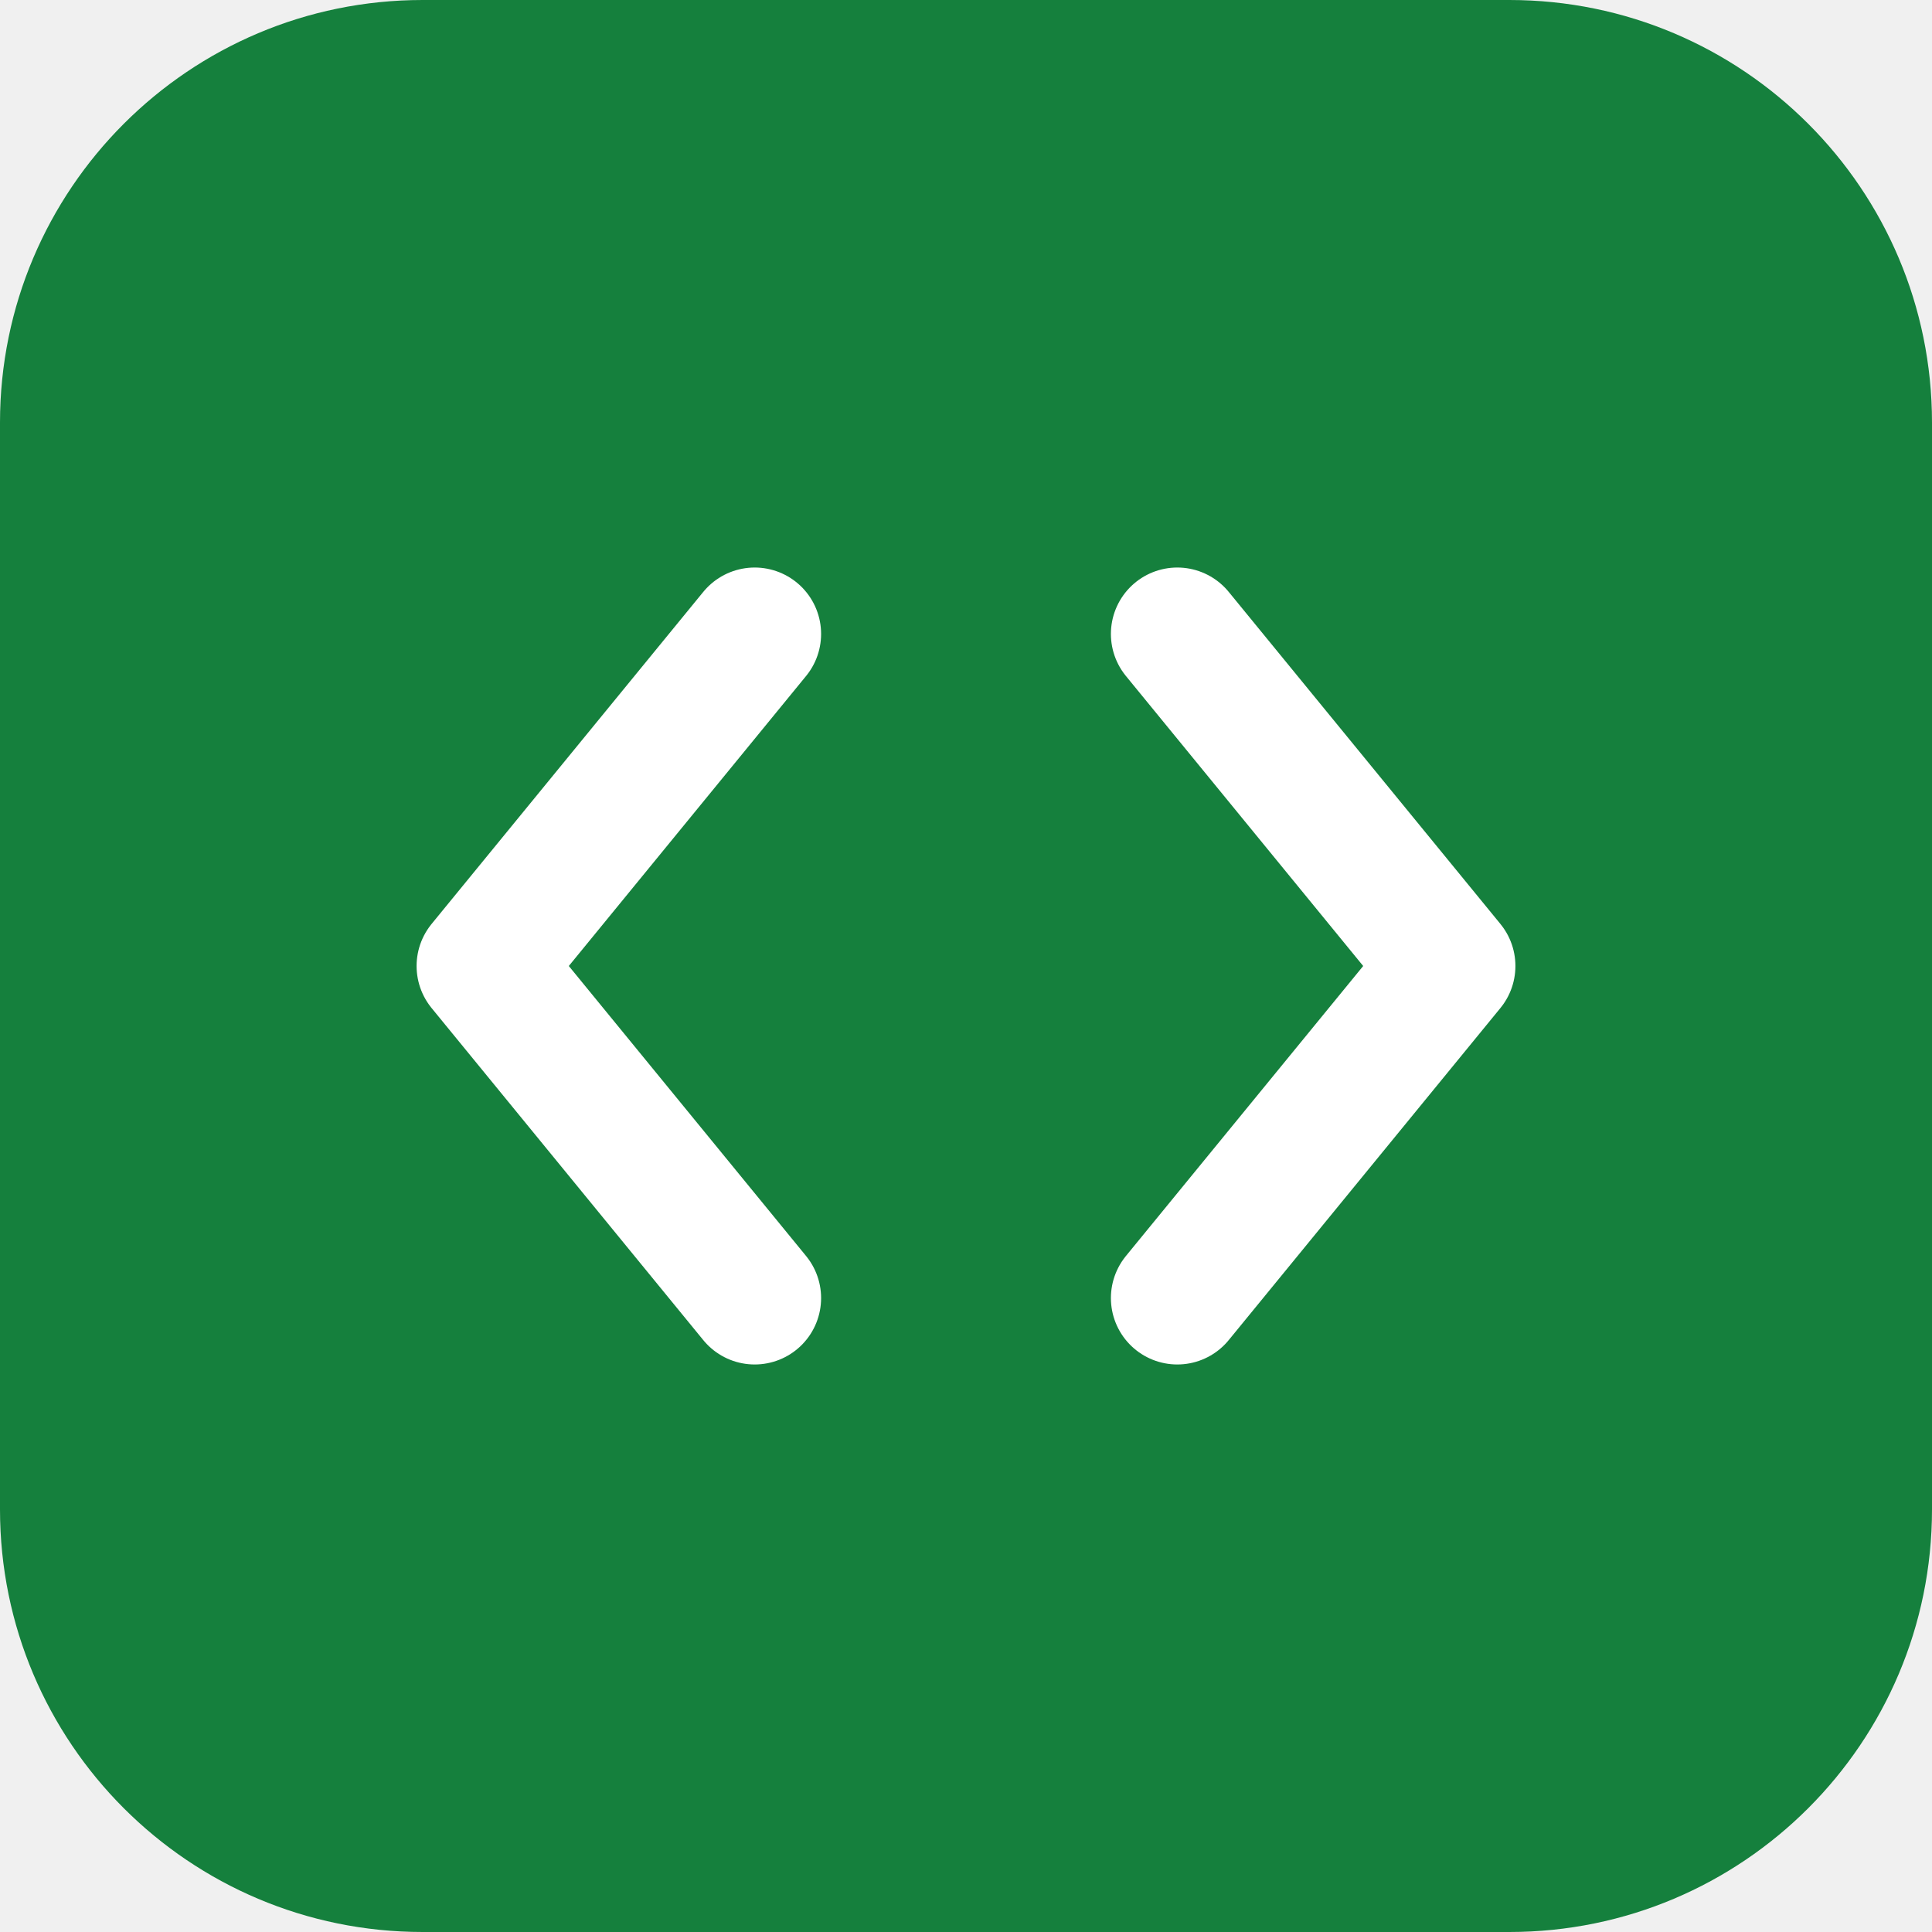
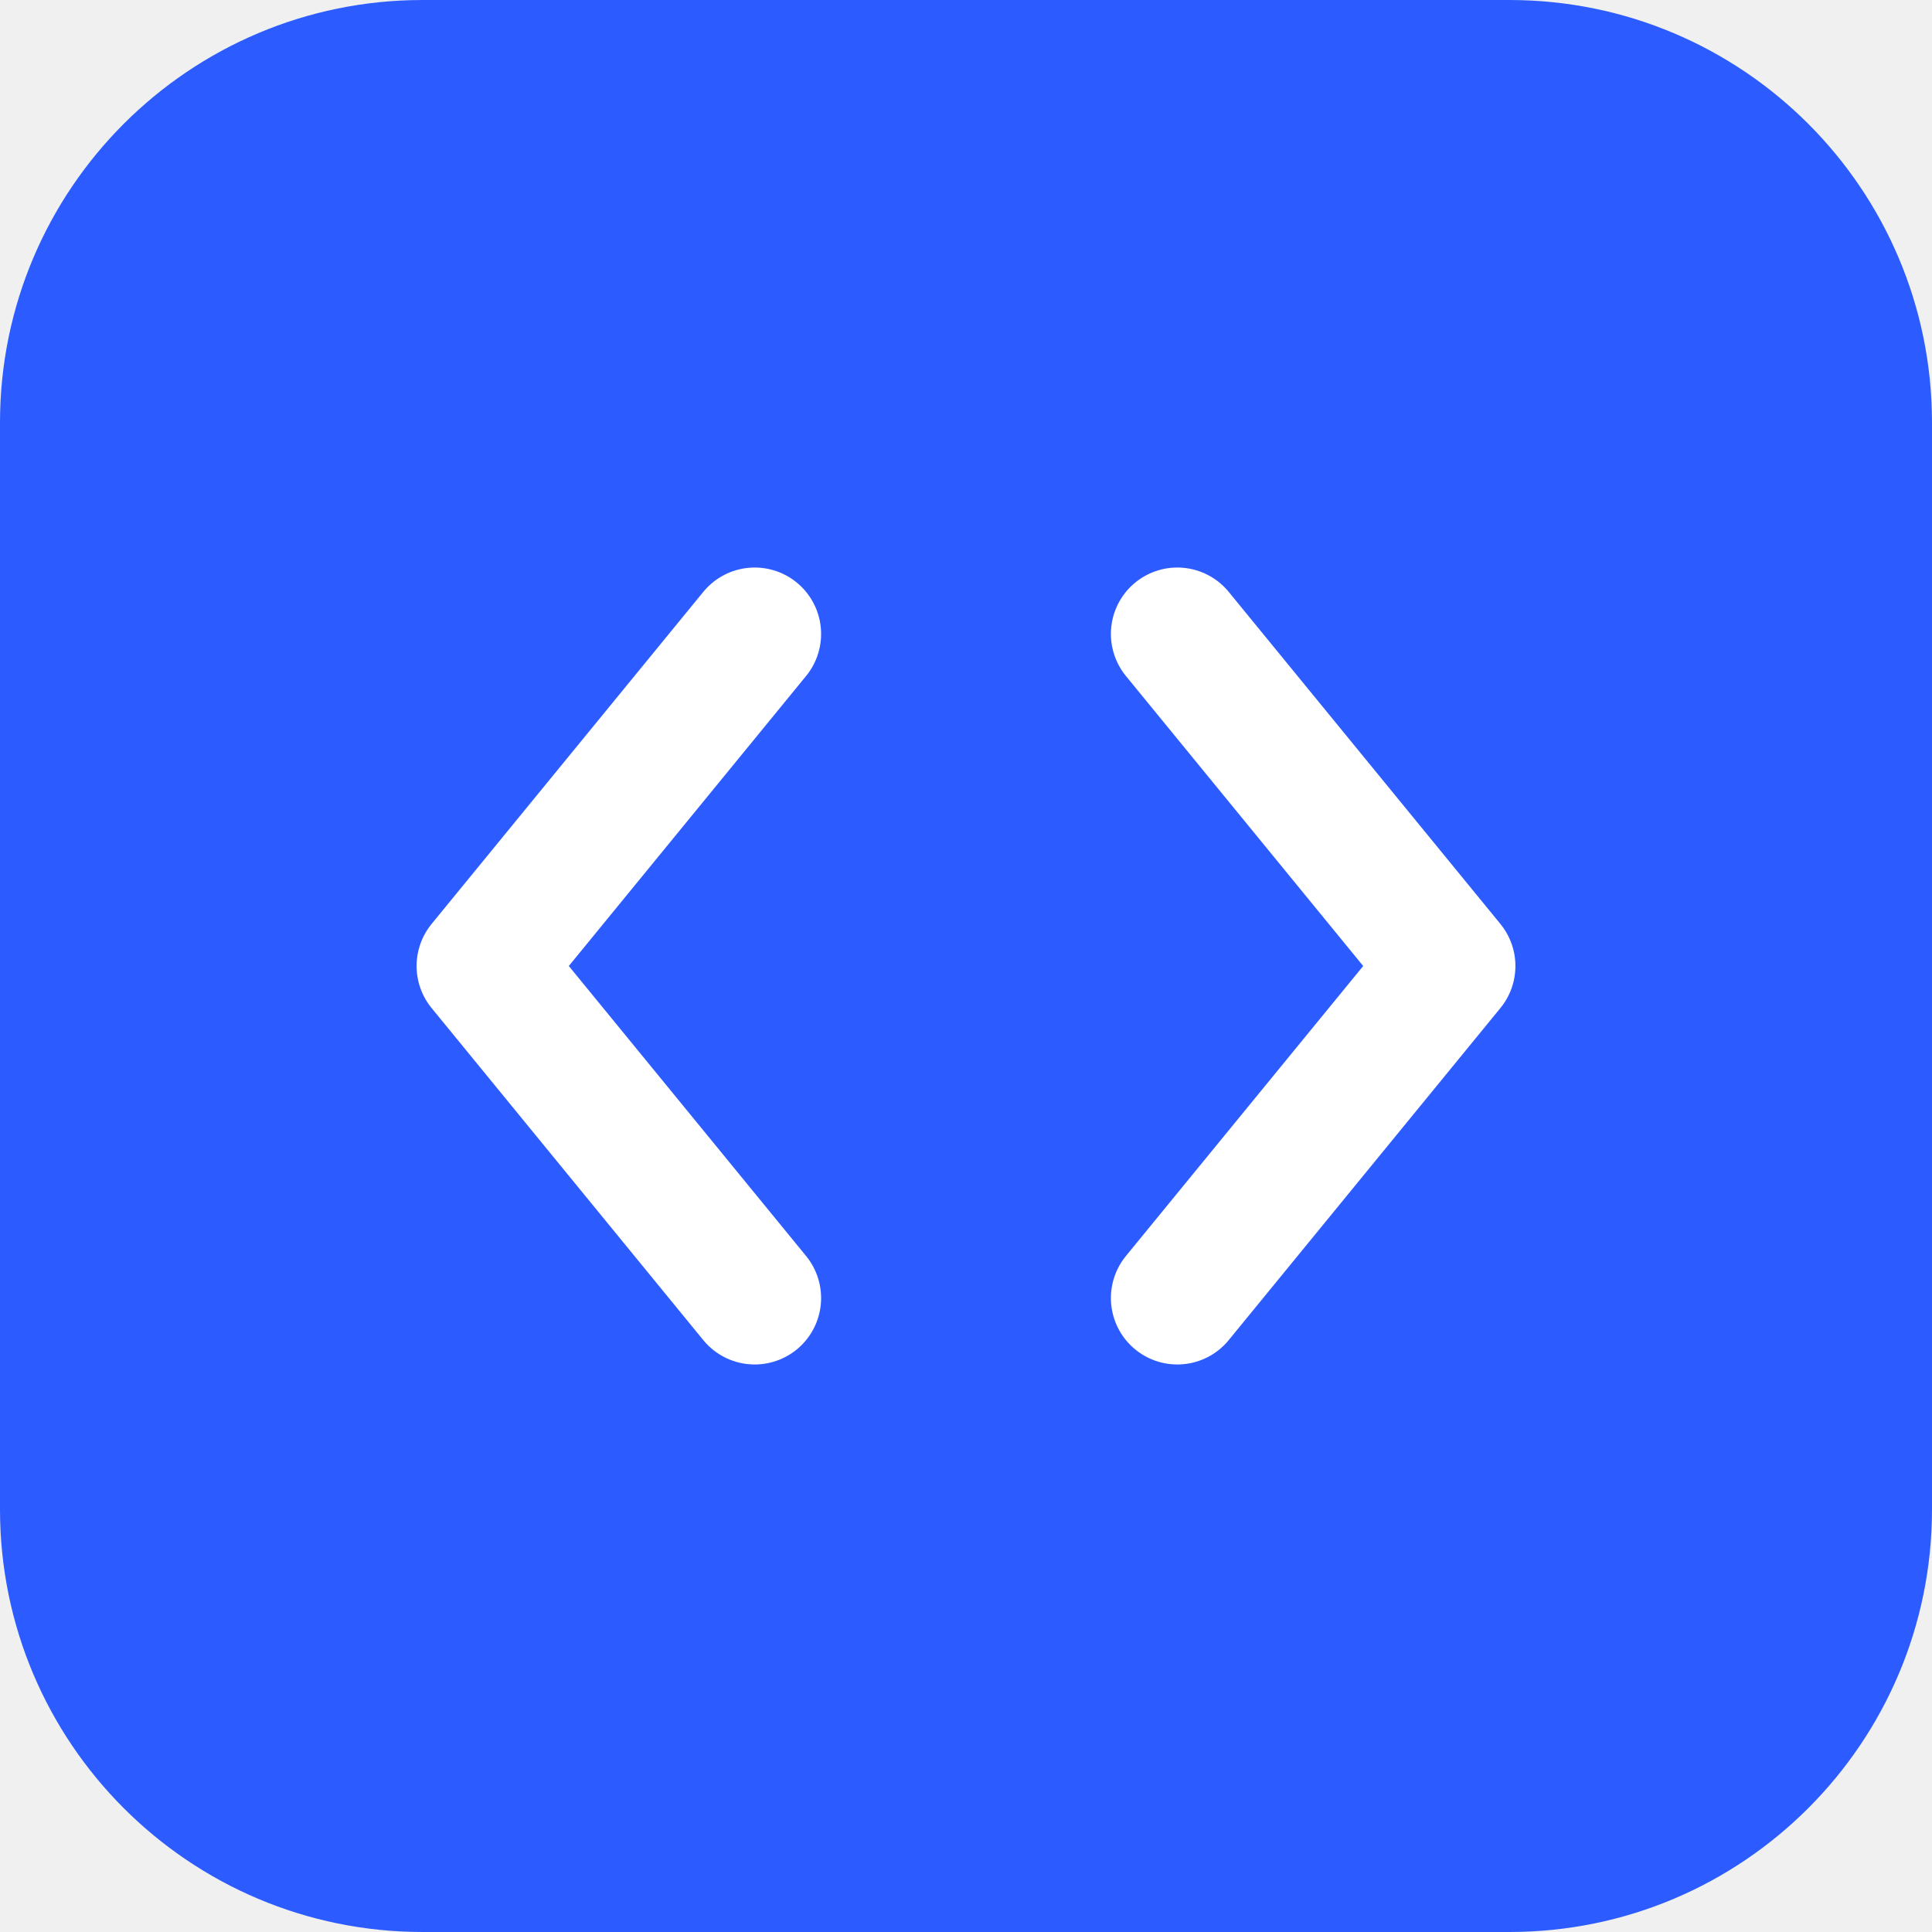
<svg xmlns="http://www.w3.org/2000/svg" viewBox="0 0 32 32" fill="none">
-   <rect width="32" height="32" rx="7" fill="#15803d" />
+   <rect width="32" height="32" rx="7" fill="#2c5cff" />
  <path d="M12.5 10.5 8 16l4.5 5.5M19.5 10.5 24 16l-4.5 5.5" stroke="#ffffff" stroke-width="2.2" stroke-linecap="round" stroke-linejoin="round" />
</svg>
